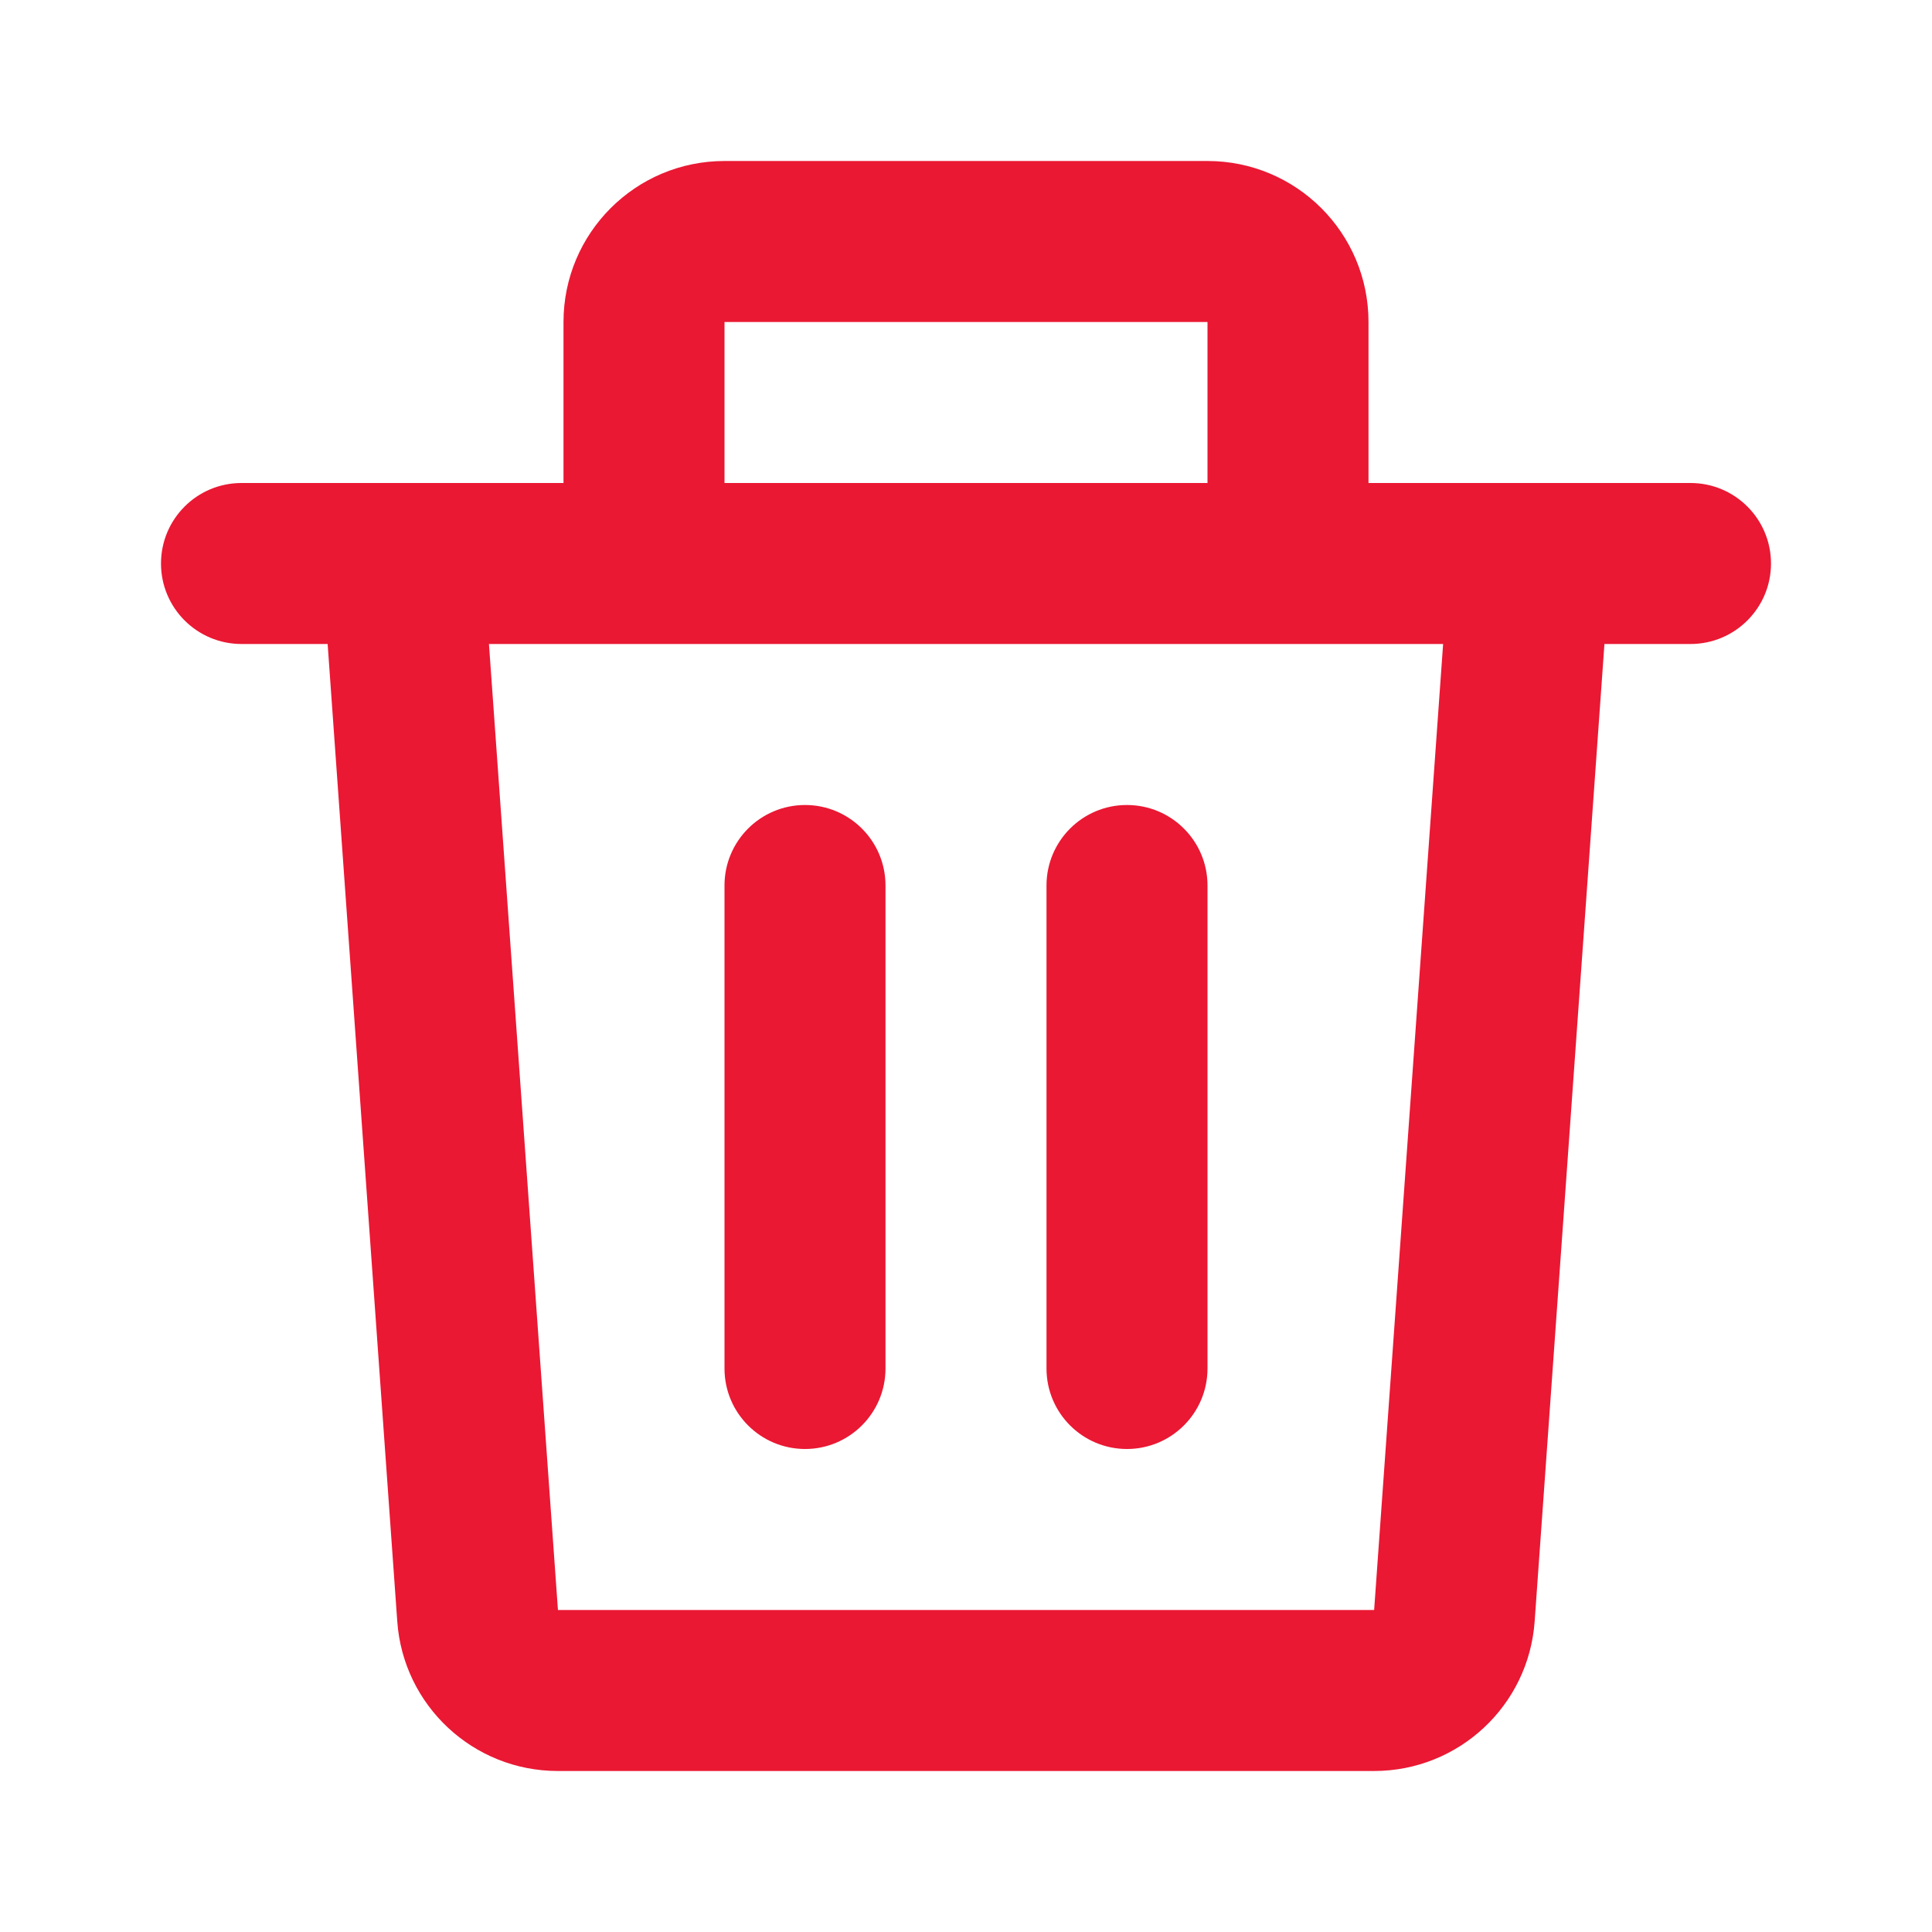
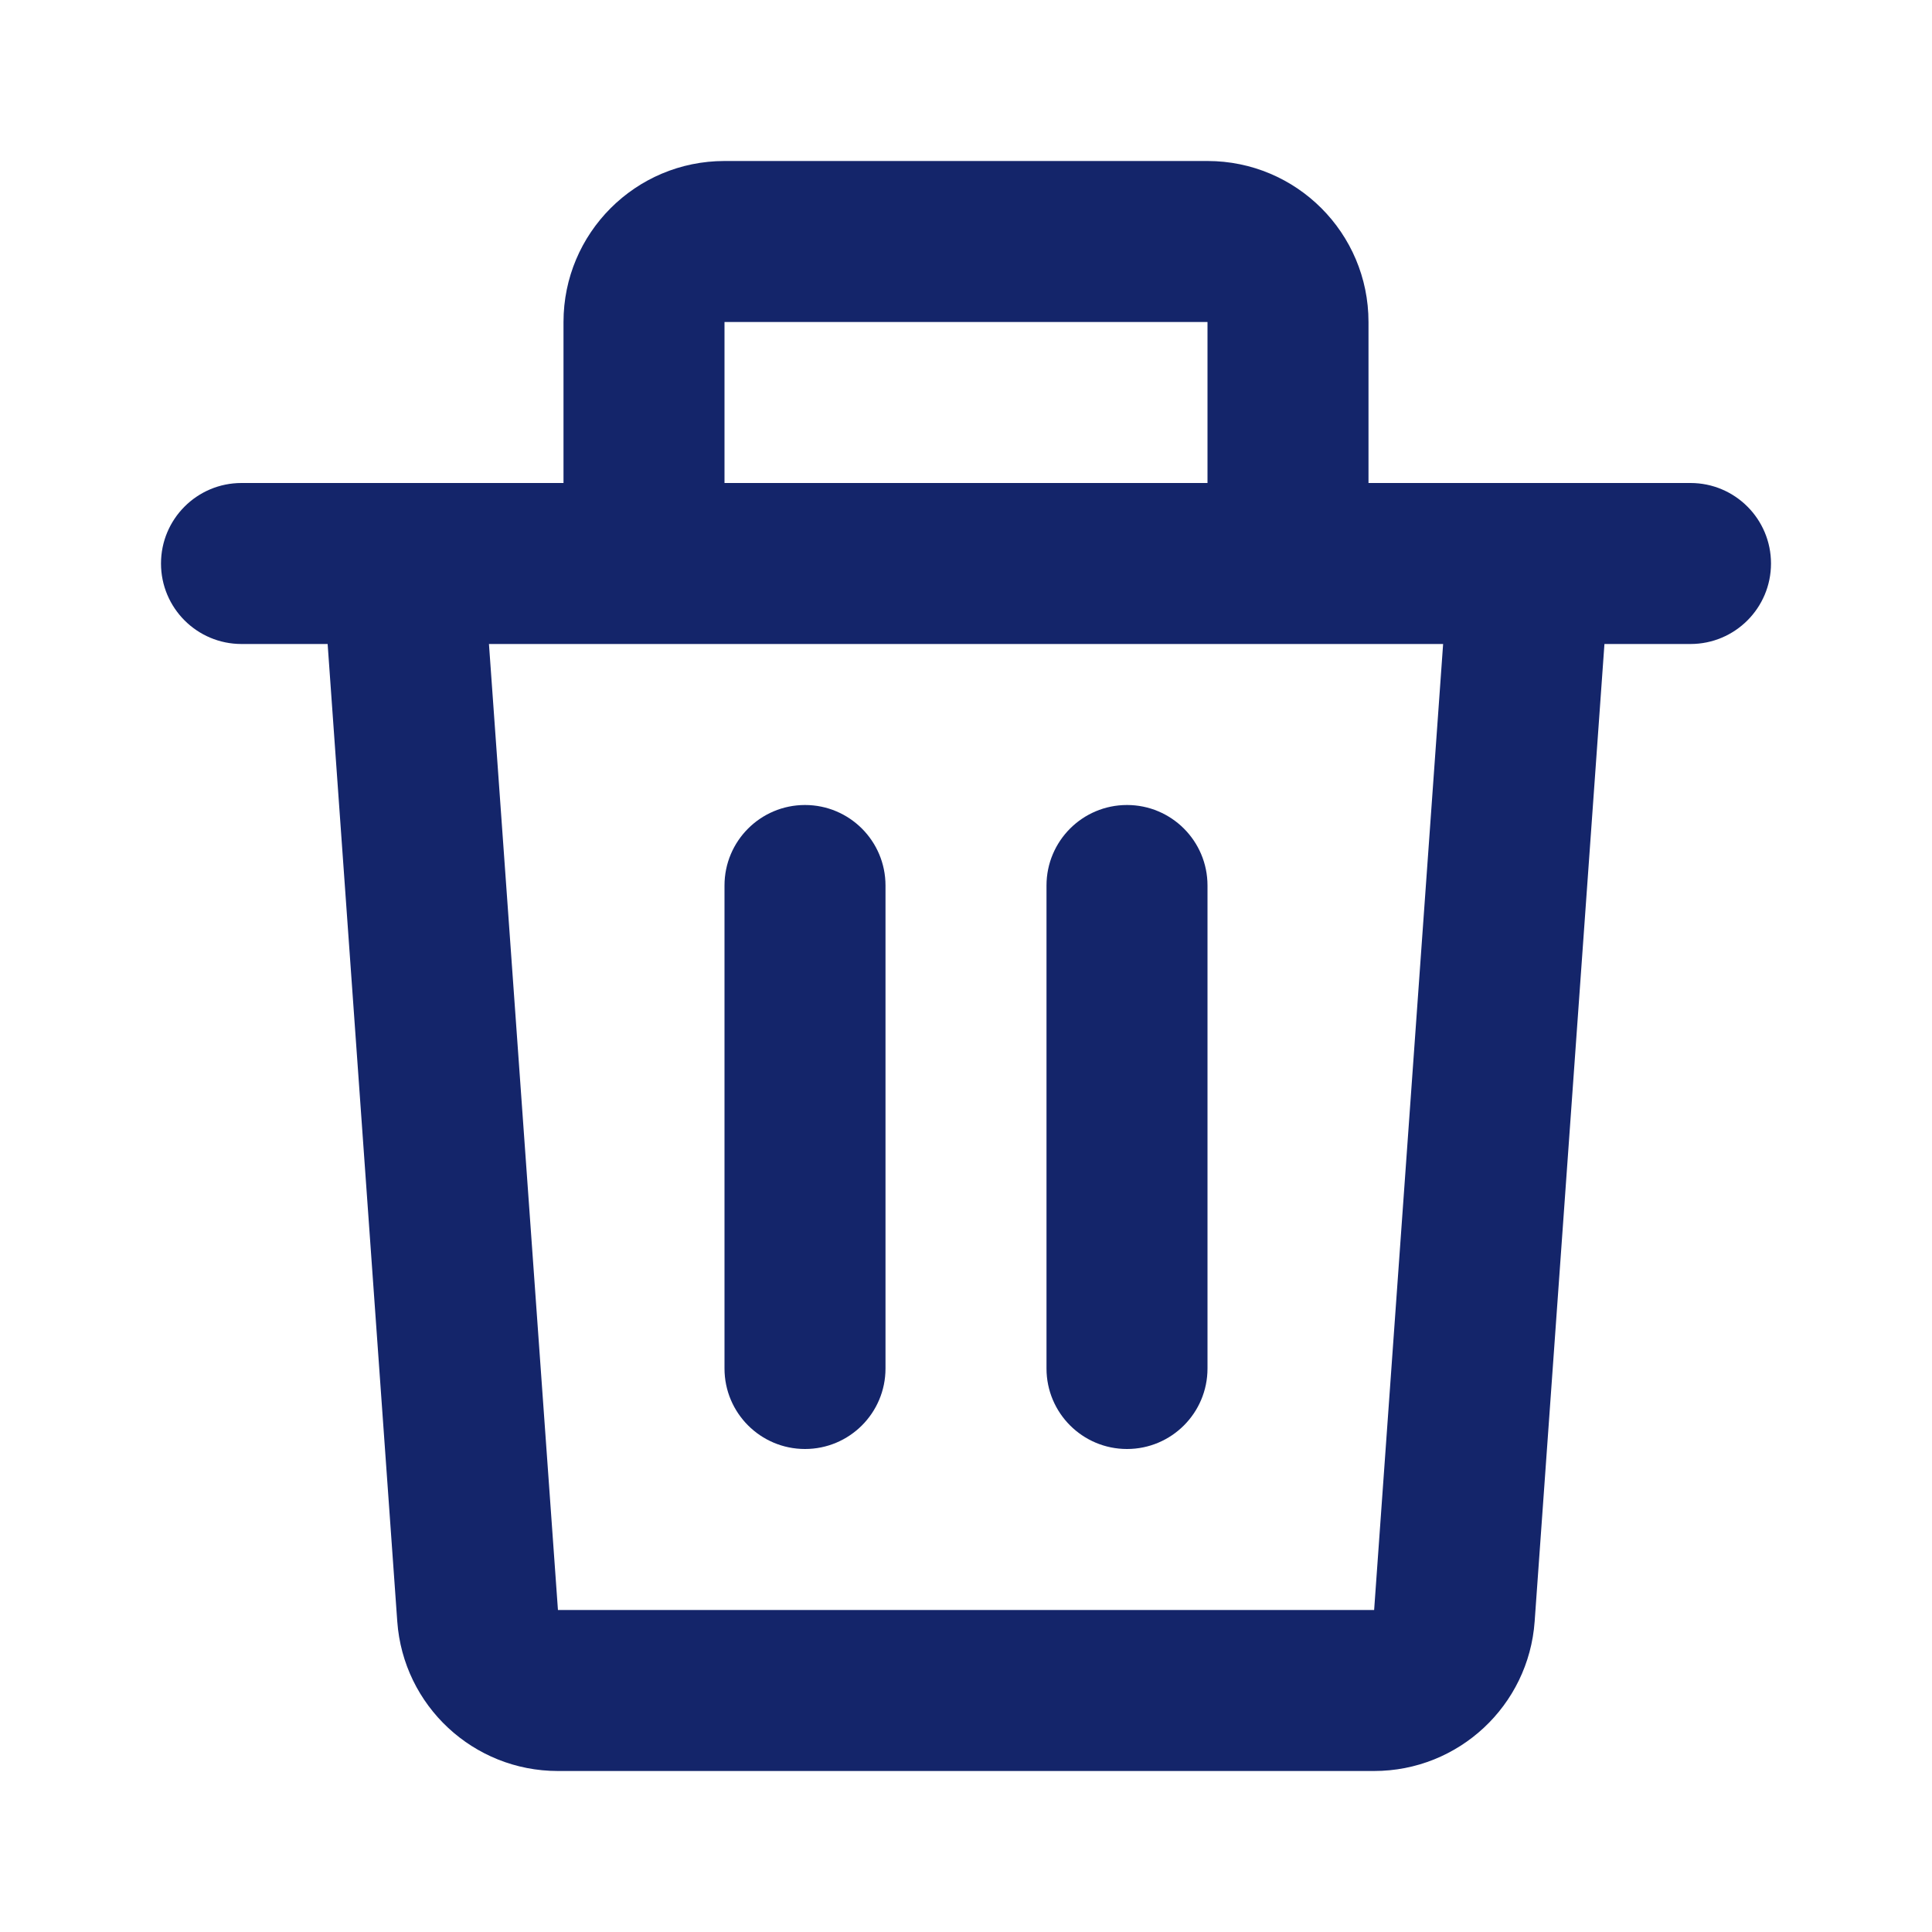
<svg xmlns="http://www.w3.org/2000/svg" width="20" height="20" viewBox="0 0 24 24" fill="none">
-   <path d="M7 4a2 2 0 0 1 2-2h6a2 2 0 0 1 2 2v2h4a1 1 0 1 1 0 2h-1.069l-.867 12.142A2 2 0 0 1 17.069 22H6.93a2 2 0 0 1-1.995-1.858L4.07 8H3a1 1 0 0 1 0-2h4V4zm2 2h6V4H9v2zM6.074 8l.857 12H17.07l.857-12H6.074zM10 10a1 1 0 0 1 1 1v6a1 1 0 1 1-2 0v-6a1 1 0 0 1 1-1zm4 0a1 1 0 0 1 1 1v6a1 1 0 1 1-2 0v-6a1 1 0 0 1 1-1z" fill="#ea1833" />
+   <path d="M7 4a2 2 0 0 1 2-2h6a2 2 0 0 1 2 2v2h4a1 1 0 1 1 0 2h-1.069l-.867 12.142A2 2 0 0 1 17.069 22H6.93a2 2 0 0 1-1.995-1.858L4.07 8H3a1 1 0 0 1 0-2h4V4zm2 2h6V4H9v2zM6.074 8l.857 12H17.07l.857-12H6.074zM10 10a1 1 0 0 1 1 1v6a1 1 0 1 1-2 0v-6a1 1 0 0 1 1-1zm4 0a1 1 0 0 1 1 1v6a1 1 0 1 1-2 0v-6a1 1 0 0 1 1-1z" fill="#14256a" />
</svg>
